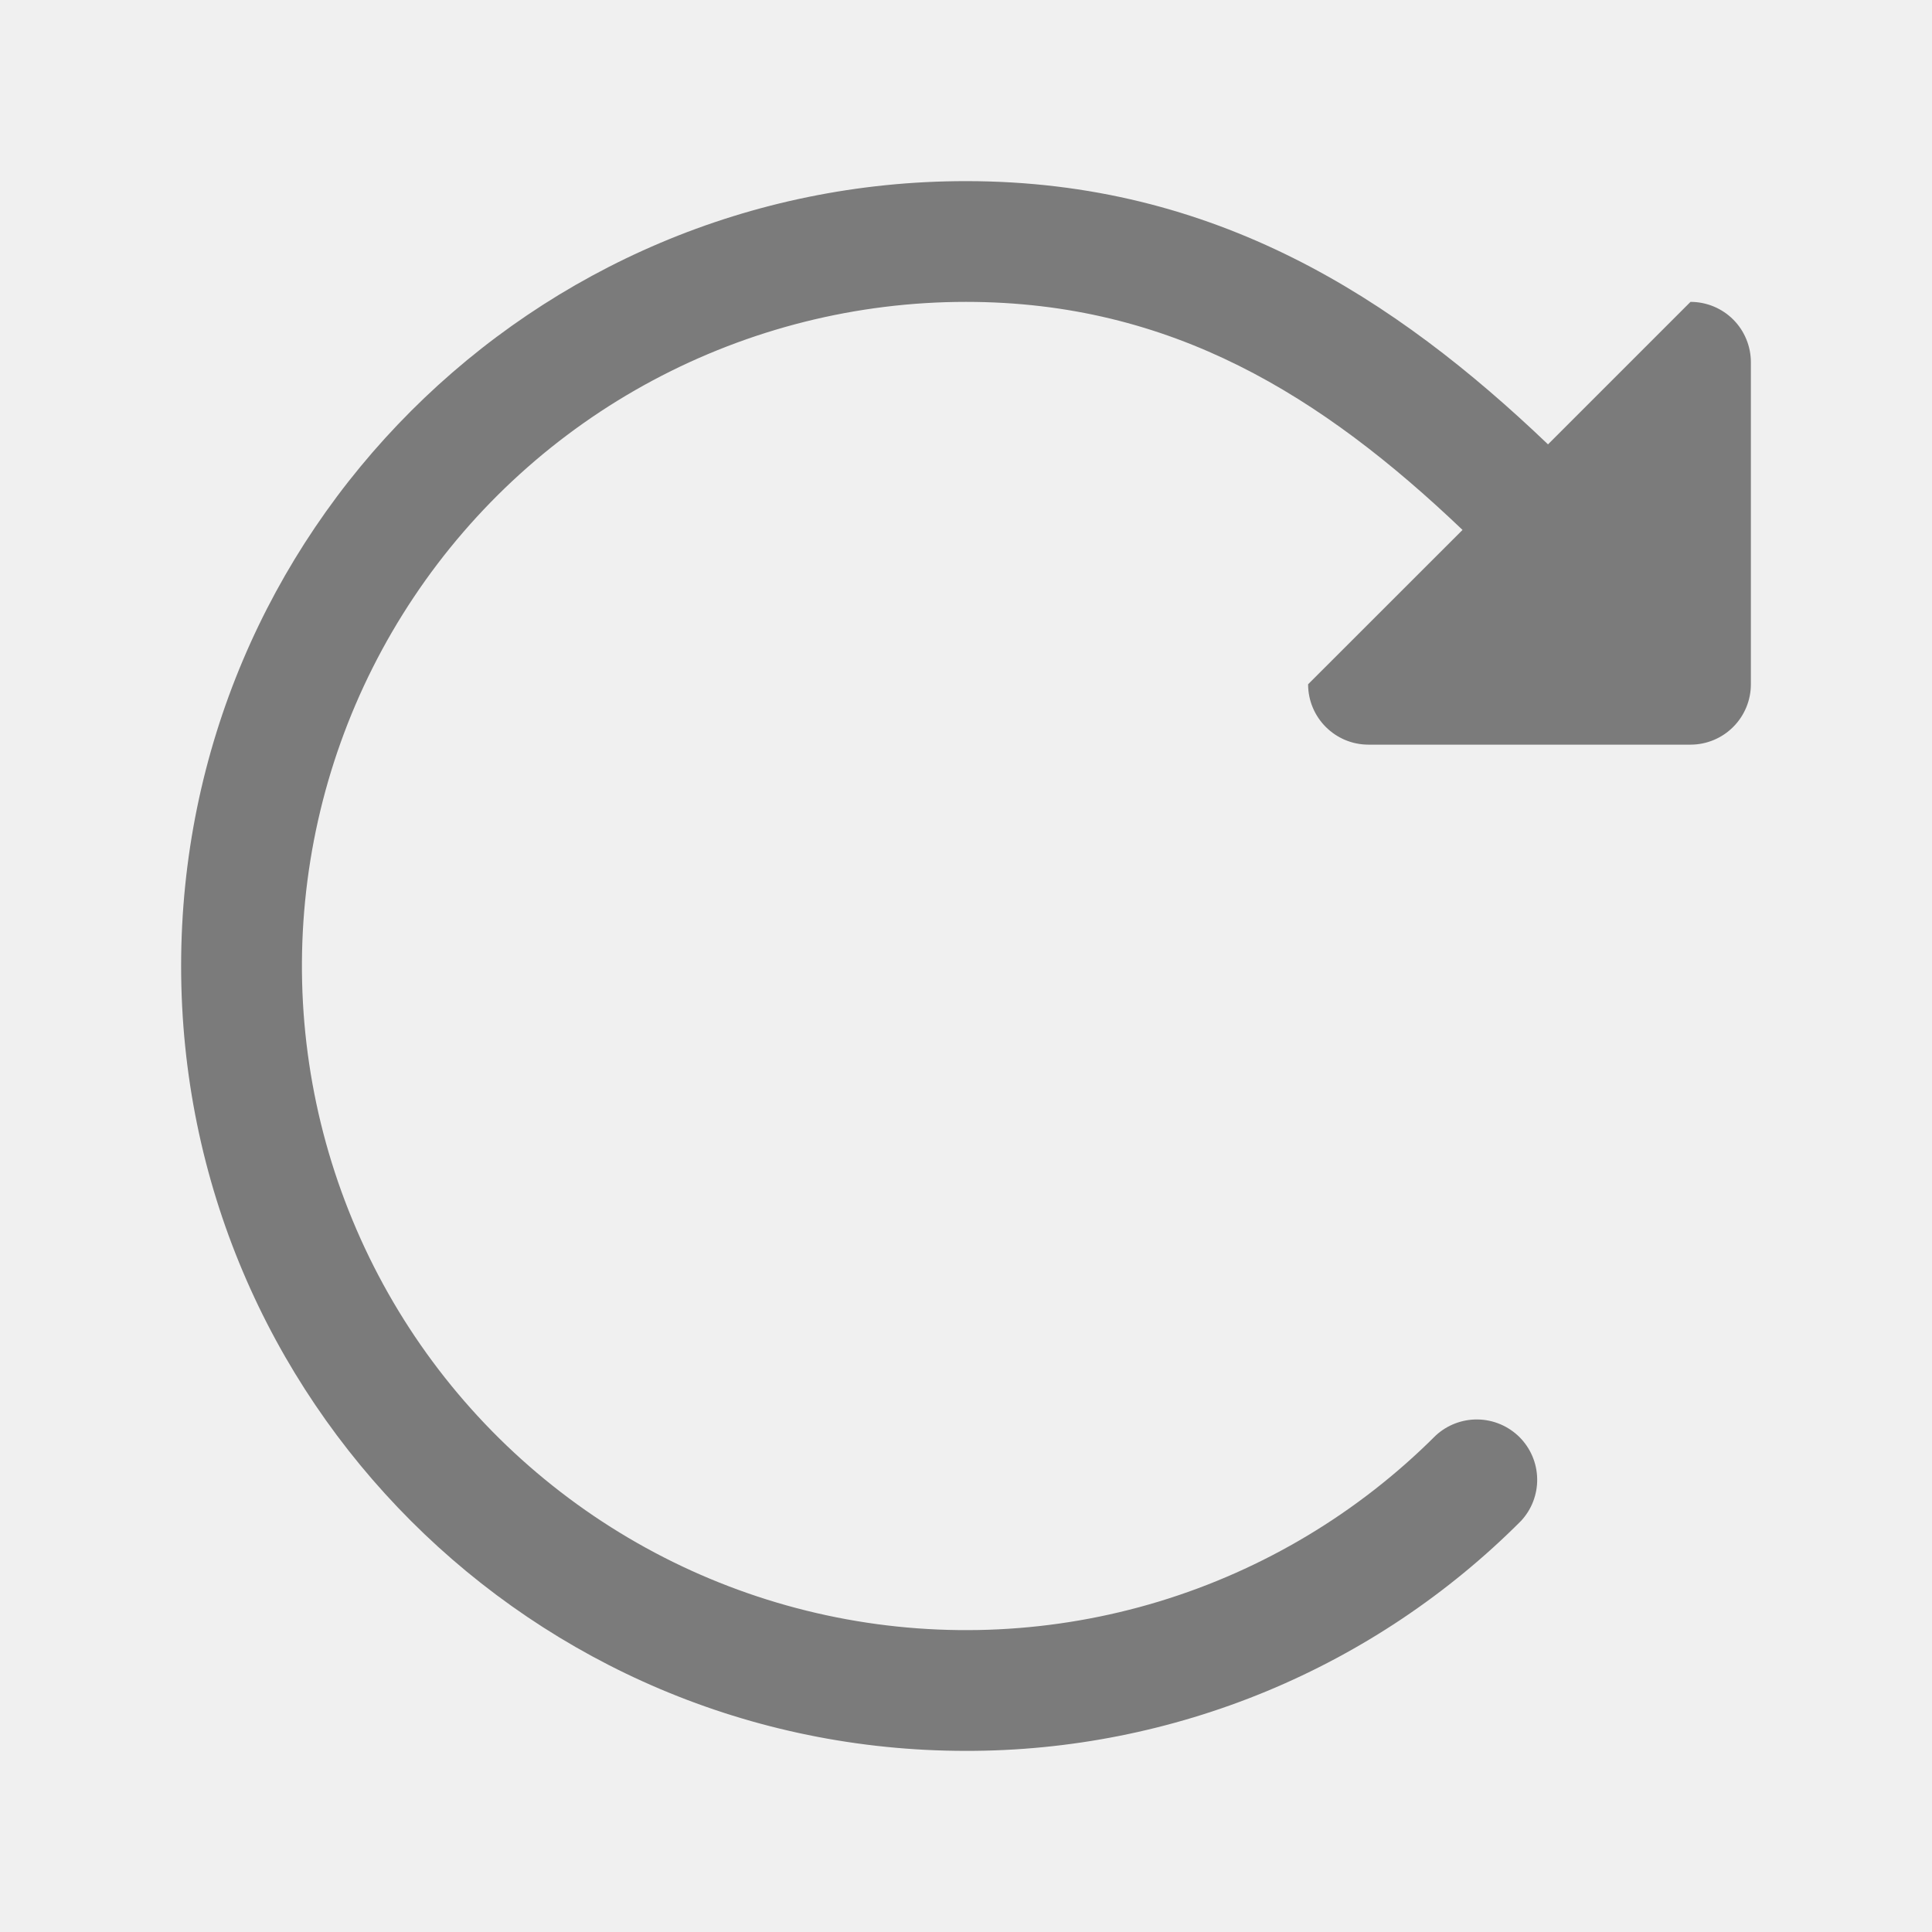
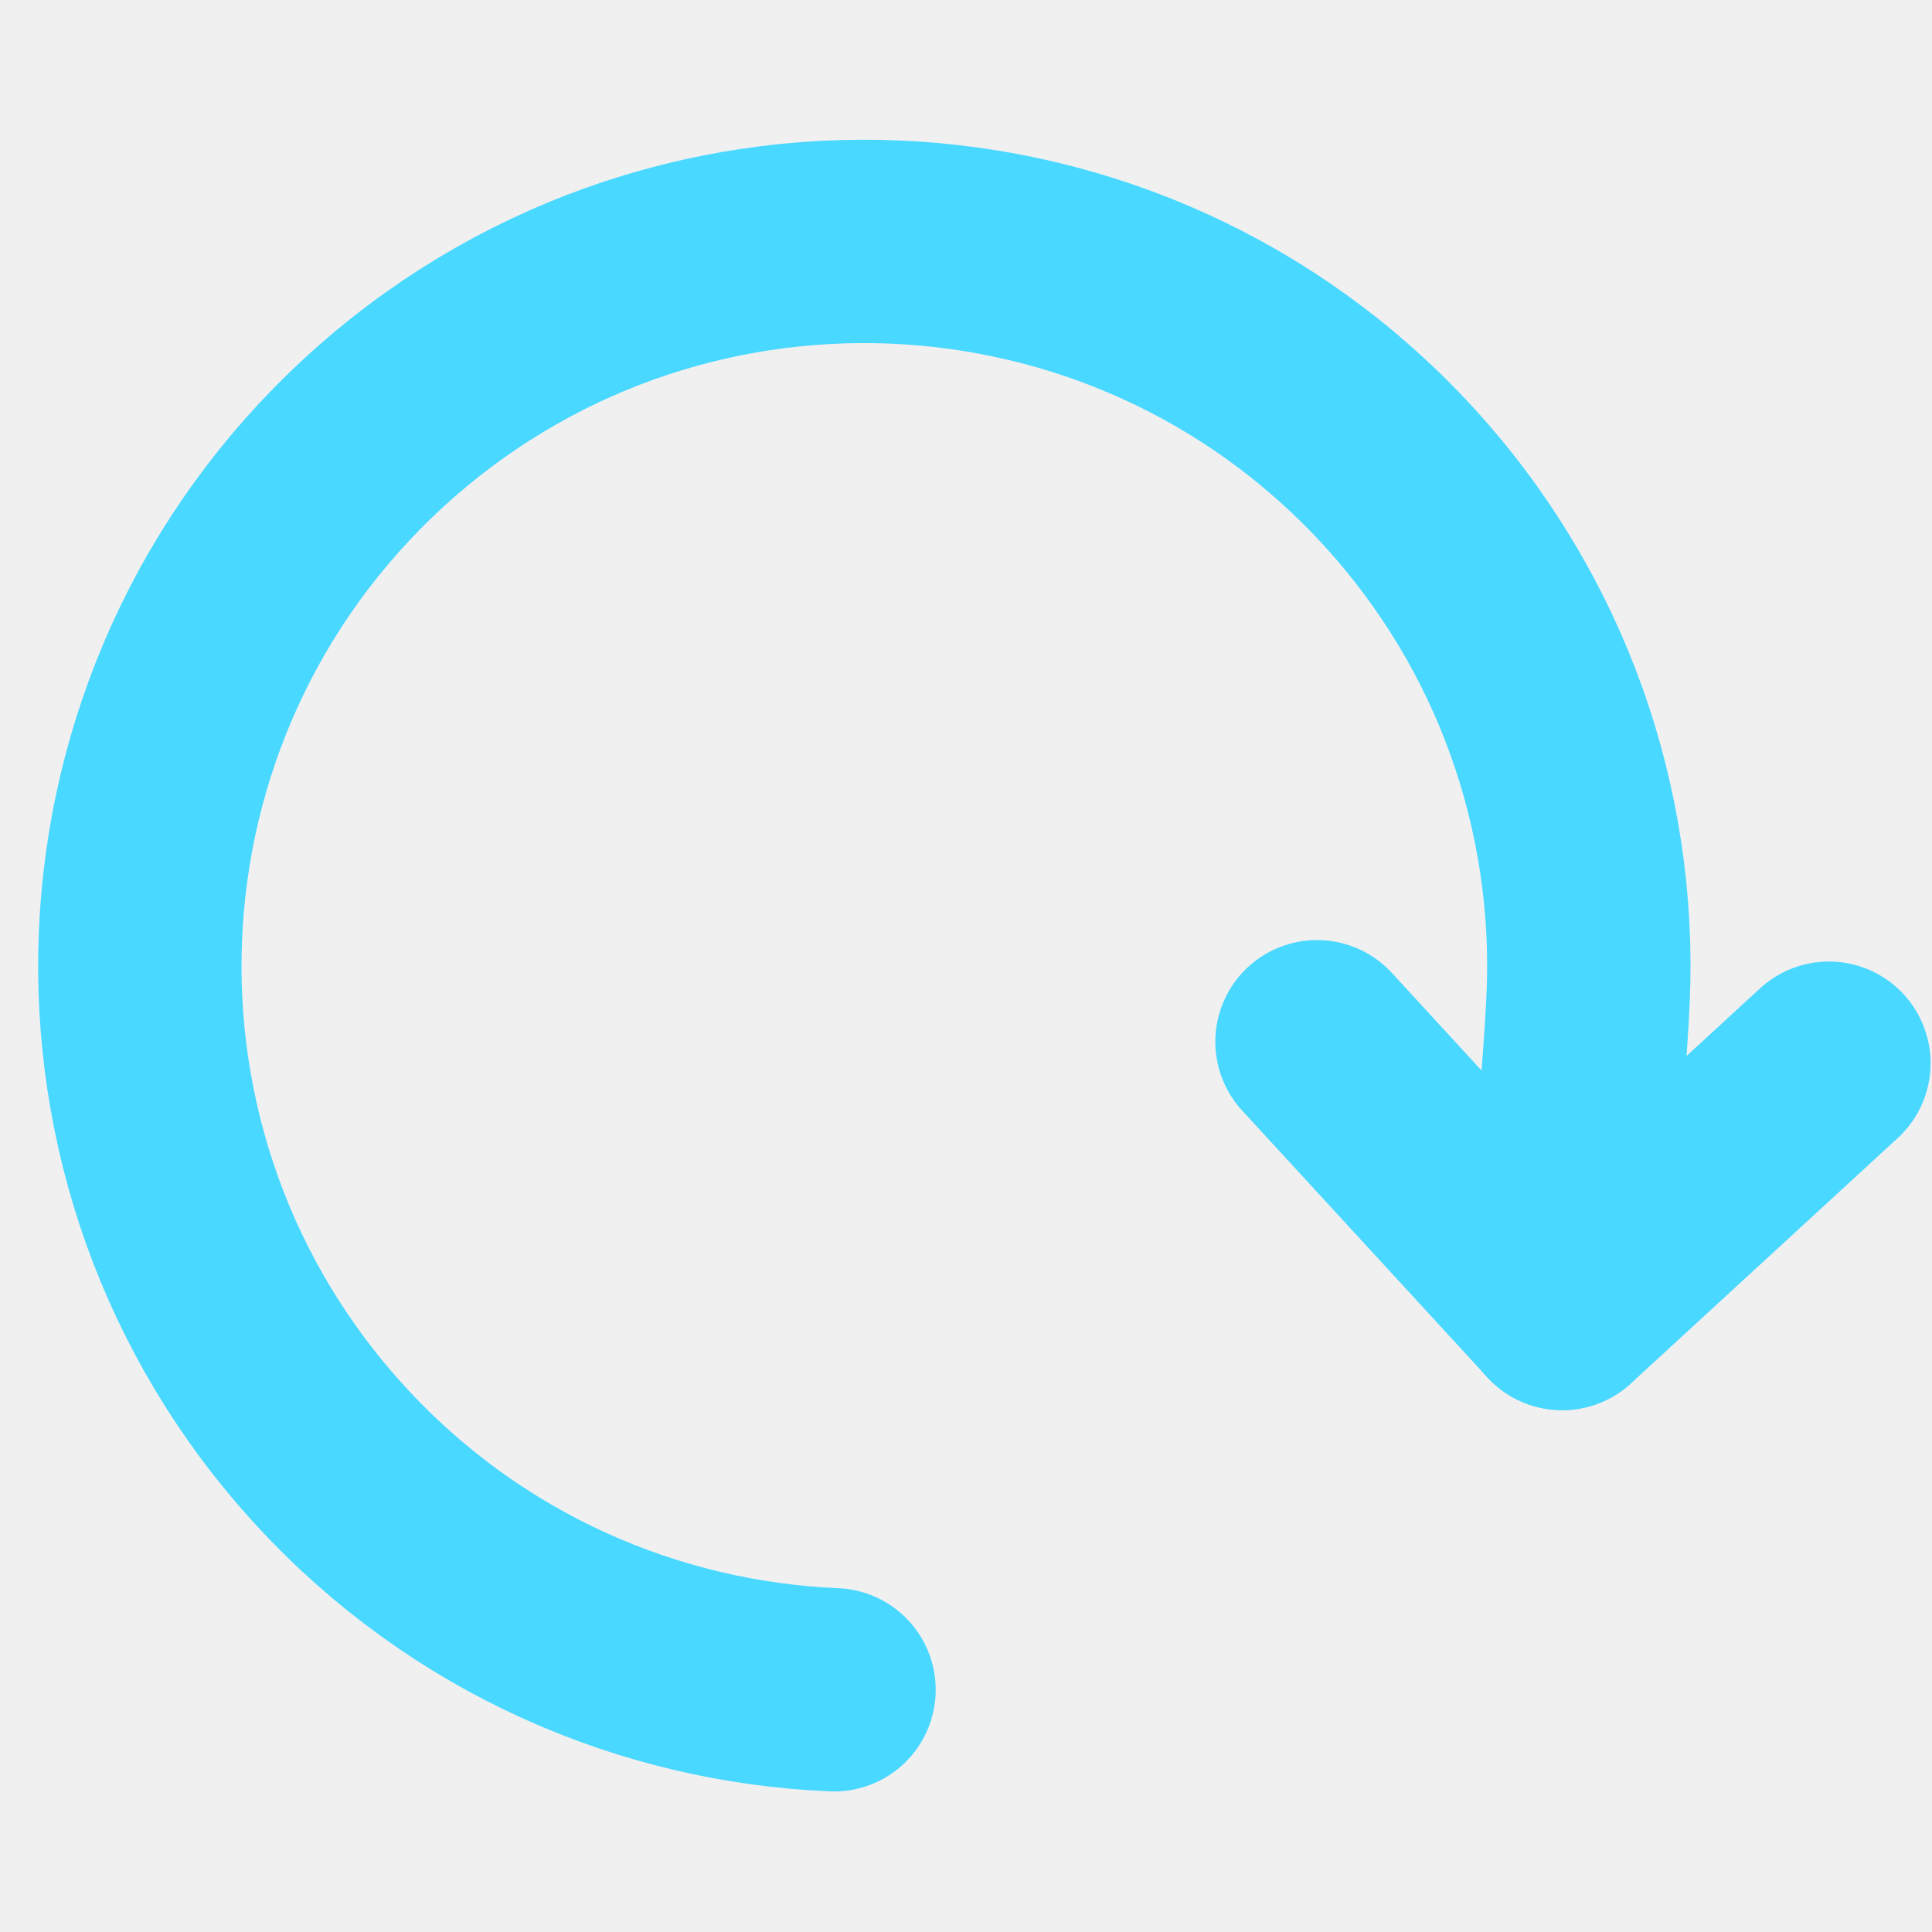
- <svg xmlns="http://www.w3.org/2000/svg" width="28" height="28" viewBox="0 0 28 28" fill="none">
-   <path d="M14 2.625C7.718 2.625 2.625 7.718 2.625 14C2.625 20.282 7.718 25.375 14 25.375C15.494 25.377 16.974 25.083 18.354 24.512C19.734 23.94 20.988 23.101 22.043 22.043C22.198 21.877 22.282 21.658 22.278 21.431C22.274 21.204 22.182 20.988 22.022 20.828C21.861 20.668 21.645 20.576 21.418 20.572C21.192 20.568 20.972 20.652 20.806 20.806C19.687 21.925 18.309 22.751 16.794 23.211C15.28 23.67 13.675 23.749 12.123 23.44C10.57 23.131 9.118 22.444 7.895 21.44C6.671 20.436 5.714 19.146 5.109 17.683C4.503 16.221 4.267 14.632 4.422 13.057C4.577 11.482 5.118 9.969 5.998 8.653C6.877 7.337 8.067 6.258 9.463 5.512C10.859 4.766 12.417 4.375 14 4.375C16.982 4.375 19.159 5.738 21.196 7.68L18.958 9.917C18.958 10.4 19.35 10.792 19.833 10.792H24.5C24.732 10.792 24.955 10.7 25.119 10.535C25.283 10.371 25.375 10.149 25.375 9.917V5.25C25.375 5.018 25.283 4.795 25.119 4.631C24.955 4.467 24.732 4.375 24.5 4.375L22.435 6.44C20.218 4.322 17.611 2.625 14 2.625Z" fill="#7B7B7B" />
+ <svg xmlns="http://www.w3.org/2000/svg" width="19" height="19" viewBox="0 0 19 19" fill="none">
+   <g clip-path="url(#clip0_3110_4111)">
+     <path d="M8.202 16.618C6.38 16.541 4.587 15.77 3.255 14.322C0.592 11.425 0.781 6.918 3.677 4.254C6.574 1.591 11.081 1.78 13.745 4.676C15.076 6.125 15.695 7.976 15.619 9.797C15.58 10.725 15.362 12.868 15.362 12.868" stroke="#49D8FF" stroke-width="2" stroke-linecap="round" stroke-linejoin="round" />
+     <path d="M17.986 10.456L15.363 12.868L12.952 10.245" stroke="#49D8FF" stroke-width="2" stroke-linecap="round" stroke-linejoin="round" />
+   </g>
+   <defs>
+     <clipPath id="clip0_3110_4111">
+       <rect width="19" height="19" fill="white" />
+     </clipPath>
+   </defs>
</svg>
